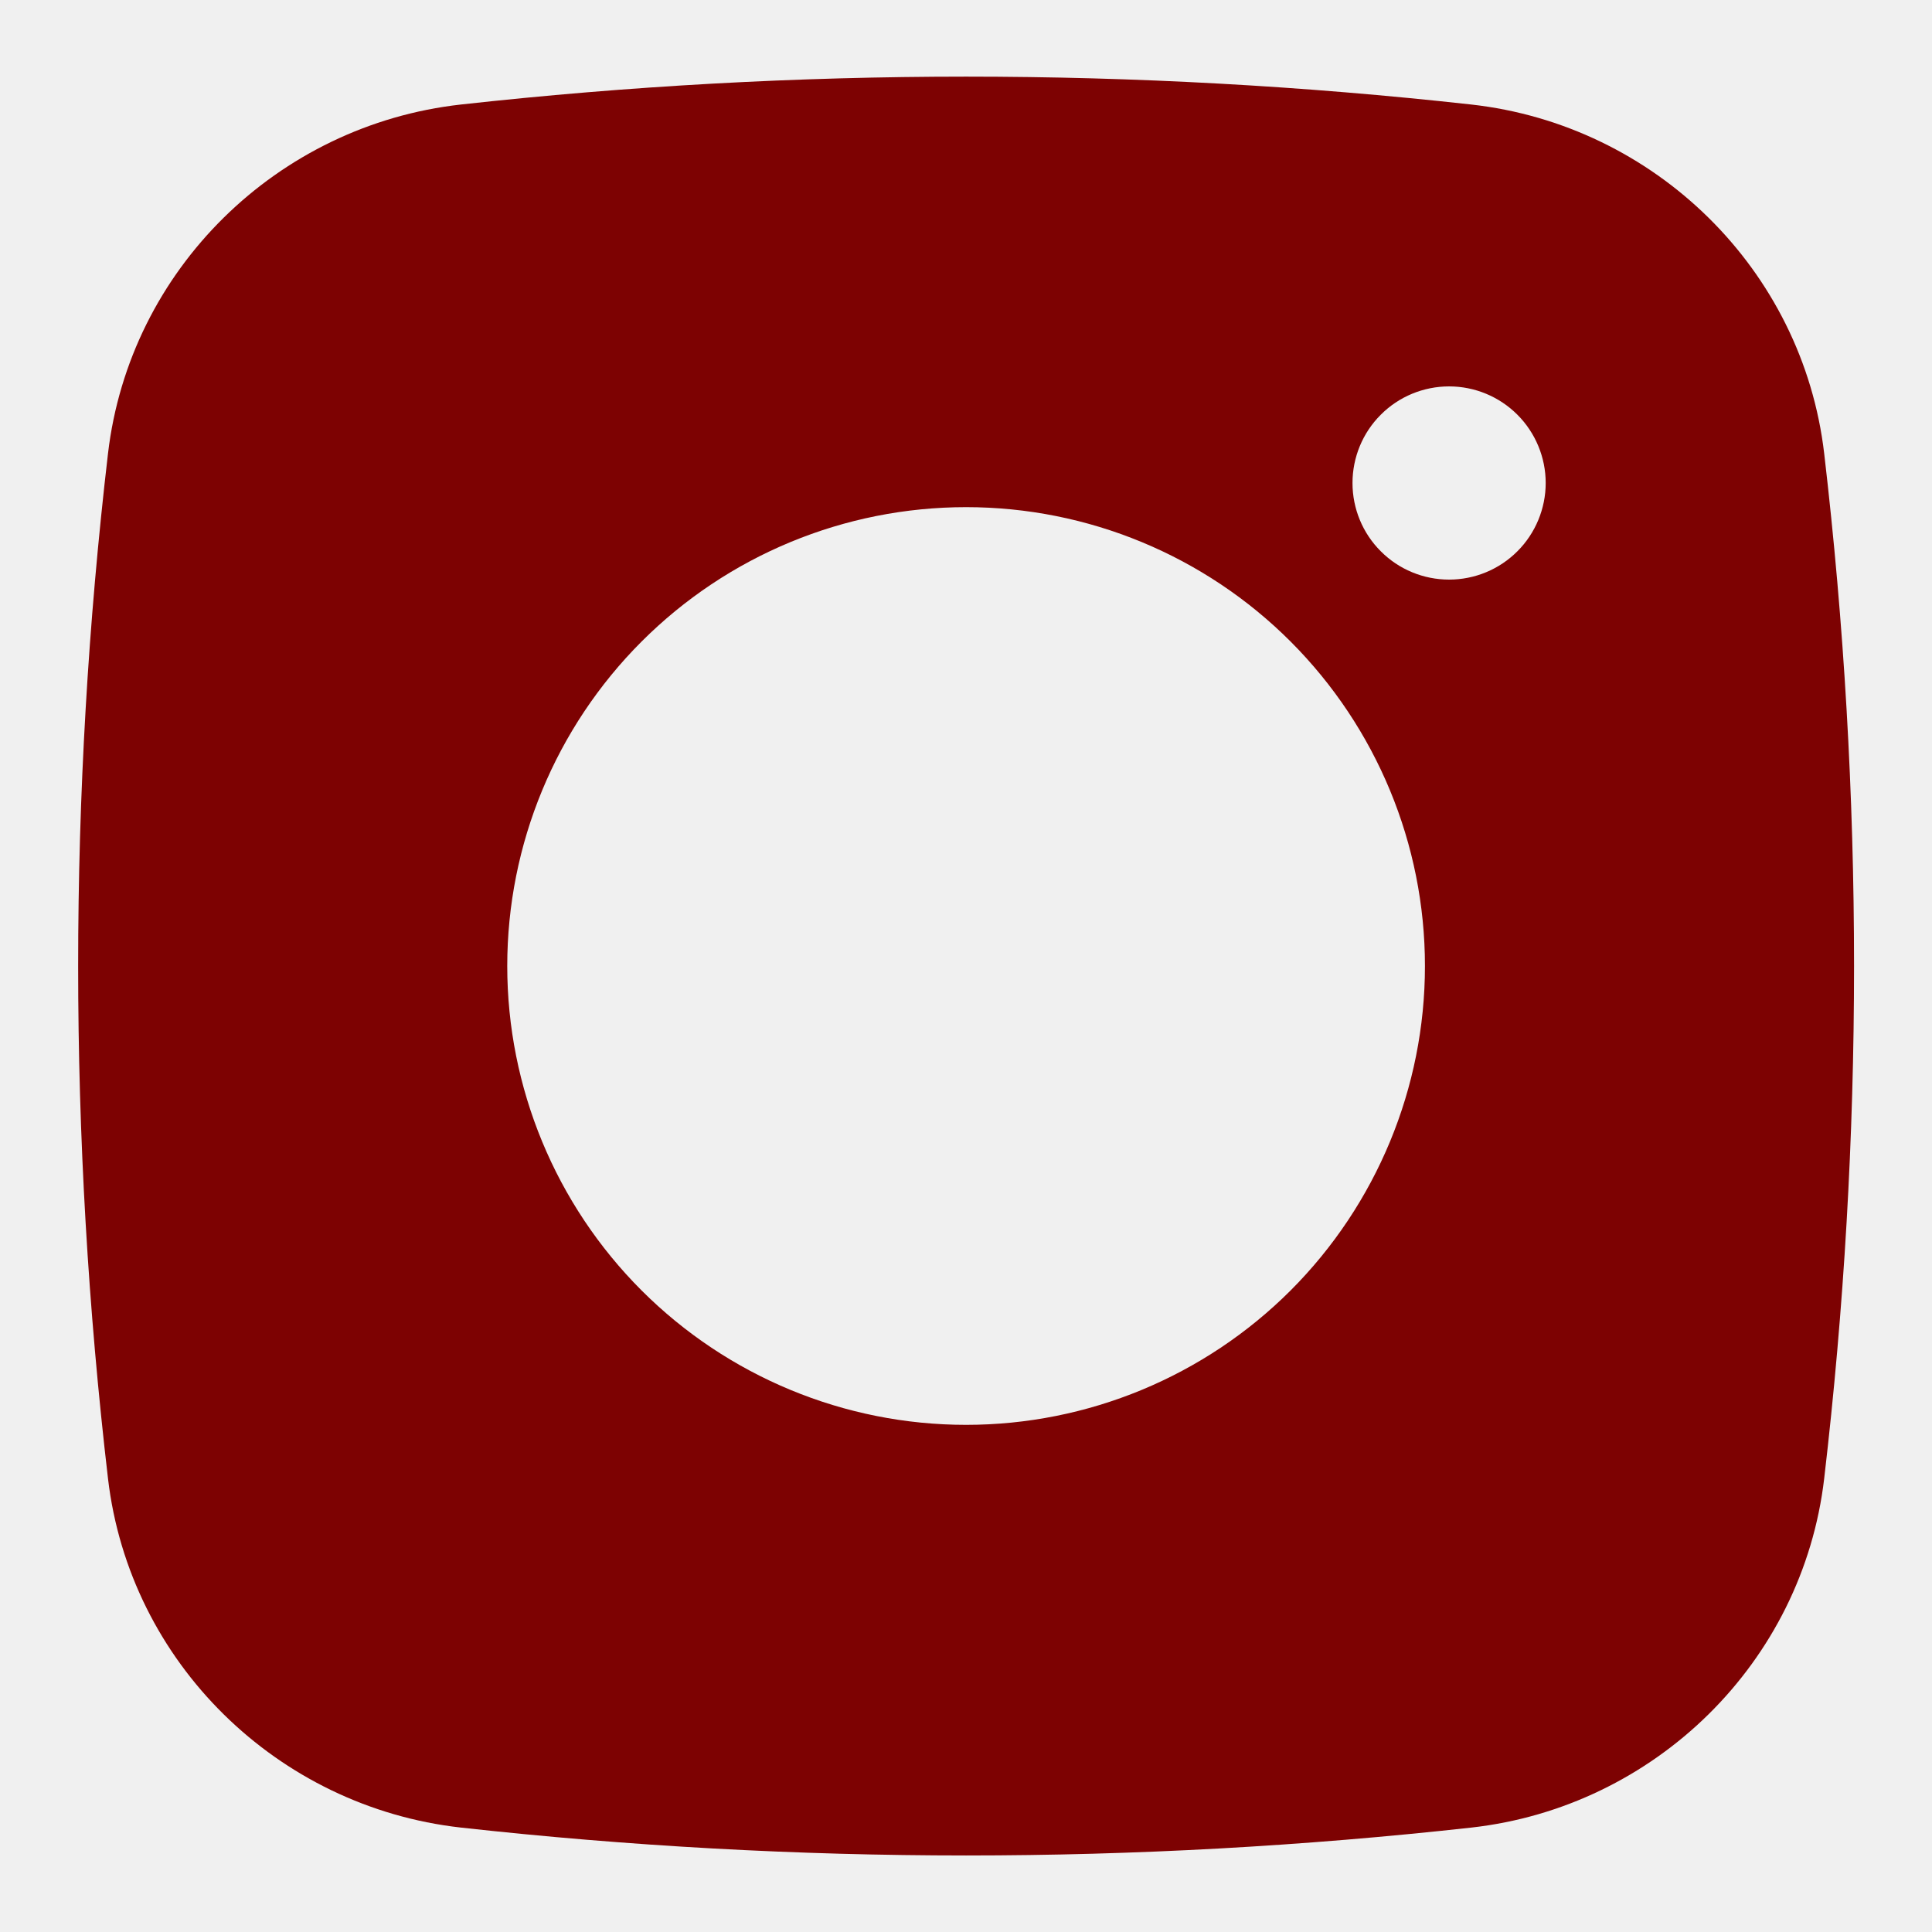
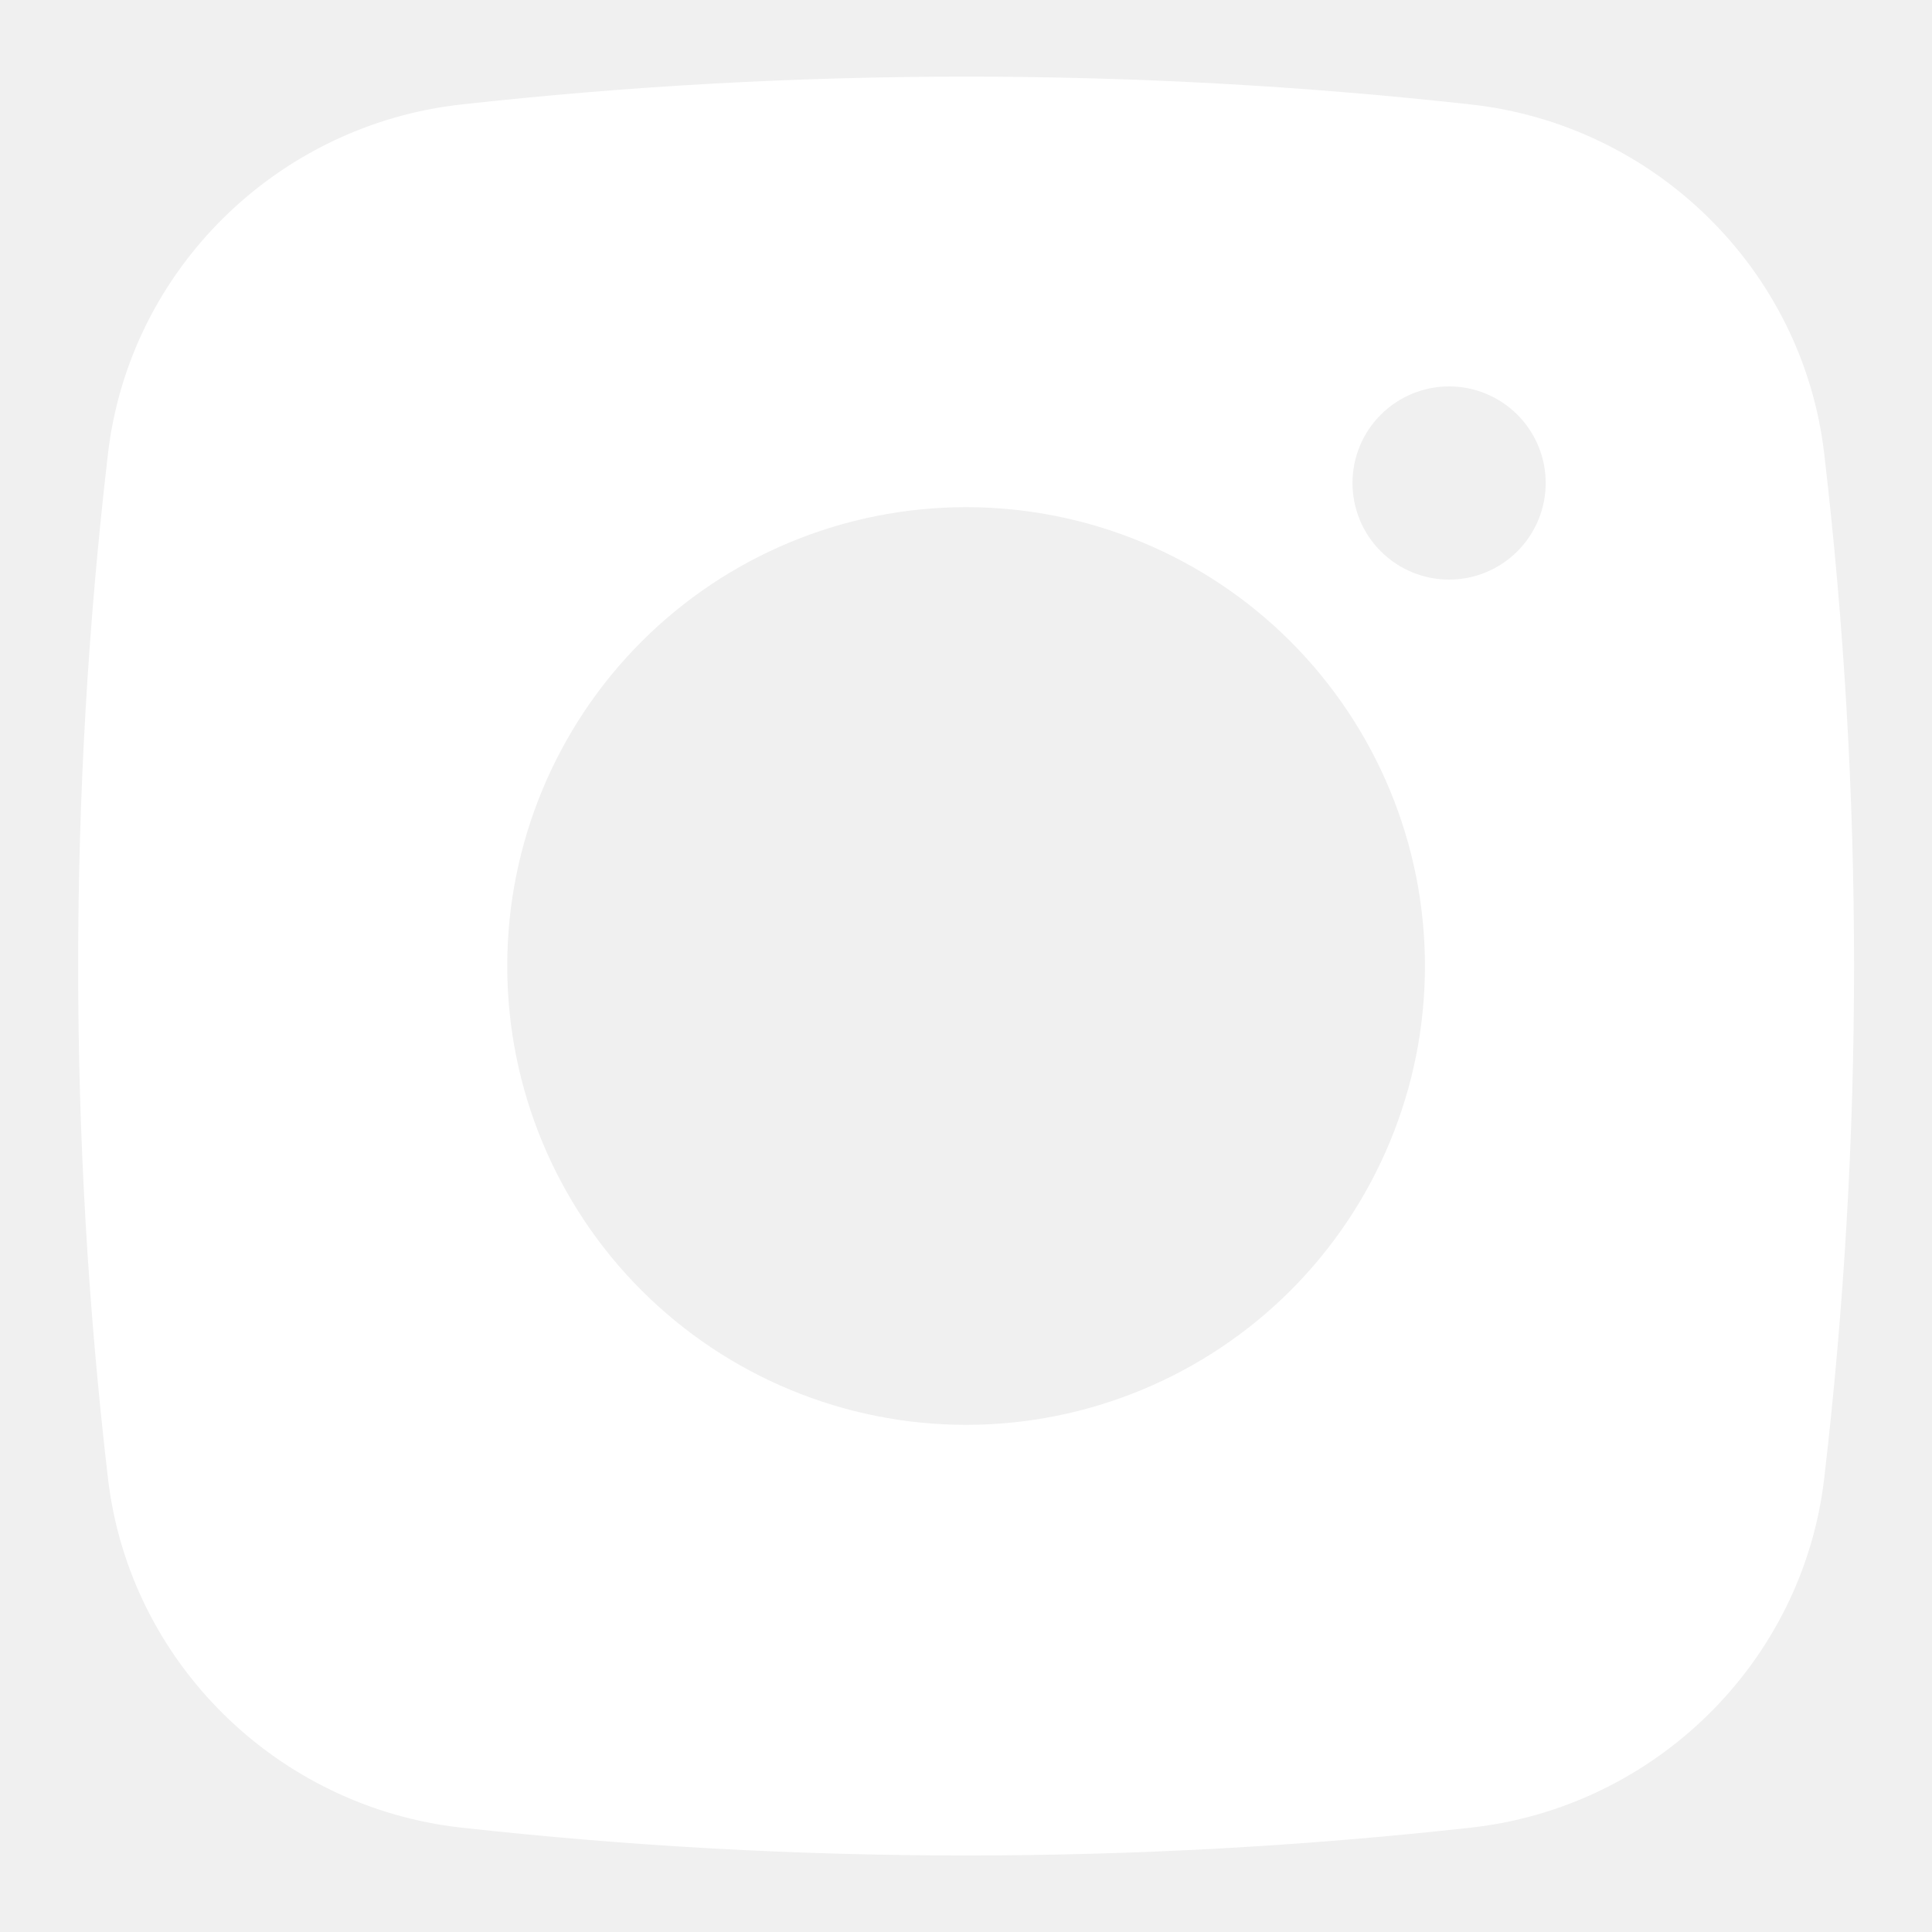
<svg xmlns="http://www.w3.org/2000/svg" width="20" height="20" viewBox="0 0 20 20" fill="none">
-   <path fill-rule="evenodd" clip-rule="evenodd" d="M4.771 1.082C8.247 0.697 11.755 0.697 15.231 1.082C17.13 1.294 18.661 2.789 18.884 4.695C19.296 8.22 19.296 11.78 18.884 15.305C18.661 17.211 17.13 18.706 15.232 18.919C11.755 19.304 8.247 19.304 4.771 18.919C2.872 18.706 1.341 17.211 1.118 15.306C0.706 11.781 0.706 8.22 1.118 4.695C1.341 2.789 2.872 1.294 4.771 1.082ZM15.001 4C14.736 4 14.481 4.105 14.294 4.293C14.106 4.48 14.001 4.735 14.001 5C14.001 5.265 14.106 5.52 14.294 5.707C14.481 5.895 14.736 6 15.001 6C15.266 6 15.52 5.895 15.708 5.707C15.895 5.52 16.001 5.265 16.001 5C16.001 4.735 15.895 4.48 15.708 4.293C15.52 4.105 15.266 4 15.001 4ZM5.251 10C5.251 8.74 5.751 7.532 6.642 6.641C7.533 5.75 8.741 5.25 10.001 5.25C11.261 5.25 12.469 5.75 13.36 6.641C14.25 7.532 14.751 8.74 14.751 10C14.751 11.26 14.25 12.468 13.36 13.359C12.469 14.249 11.261 14.75 10.001 14.75C8.741 14.75 7.533 14.249 6.642 13.359C5.751 12.468 5.251 11.26 5.251 10Z" fill="#7D0202" />
+   <path fill-rule="evenodd" clip-rule="evenodd" d="M4.771 1.082C8.247 0.697 11.755 0.697 15.231 1.082C17.13 1.294 18.661 2.789 18.884 4.695C19.296 8.22 19.296 11.78 18.884 15.305C18.661 17.211 17.13 18.706 15.232 18.919C11.755 19.304 8.247 19.304 4.771 18.919C2.872 18.706 1.341 17.211 1.118 15.306C0.706 11.781 0.706 8.22 1.118 4.695C1.341 2.789 2.872 1.294 4.771 1.082ZM15.001 4C14.736 4 14.481 4.105 14.294 4.293C14.106 4.48 14.001 4.735 14.001 5C14.001 5.265 14.106 5.52 14.294 5.707C14.481 5.895 14.736 6 15.001 6C15.266 6 15.52 5.895 15.708 5.707C15.895 5.52 16.001 5.265 16.001 5C16.001 4.735 15.895 4.48 15.708 4.293C15.52 4.105 15.266 4 15.001 4ZM5.251 10C5.251 8.74 5.751 7.532 6.642 6.641C7.533 5.75 8.741 5.25 10.001 5.25C11.261 5.25 12.469 5.75 13.36 6.641C14.25 7.532 14.751 8.74 14.751 10C14.751 11.26 14.25 12.468 13.36 13.359C12.469 14.249 11.261 14.75 10.001 14.75C8.741 14.75 7.533 14.249 6.642 13.359C5.751 12.468 5.251 11.26 5.251 10Z" fill="white" />
</svg>
